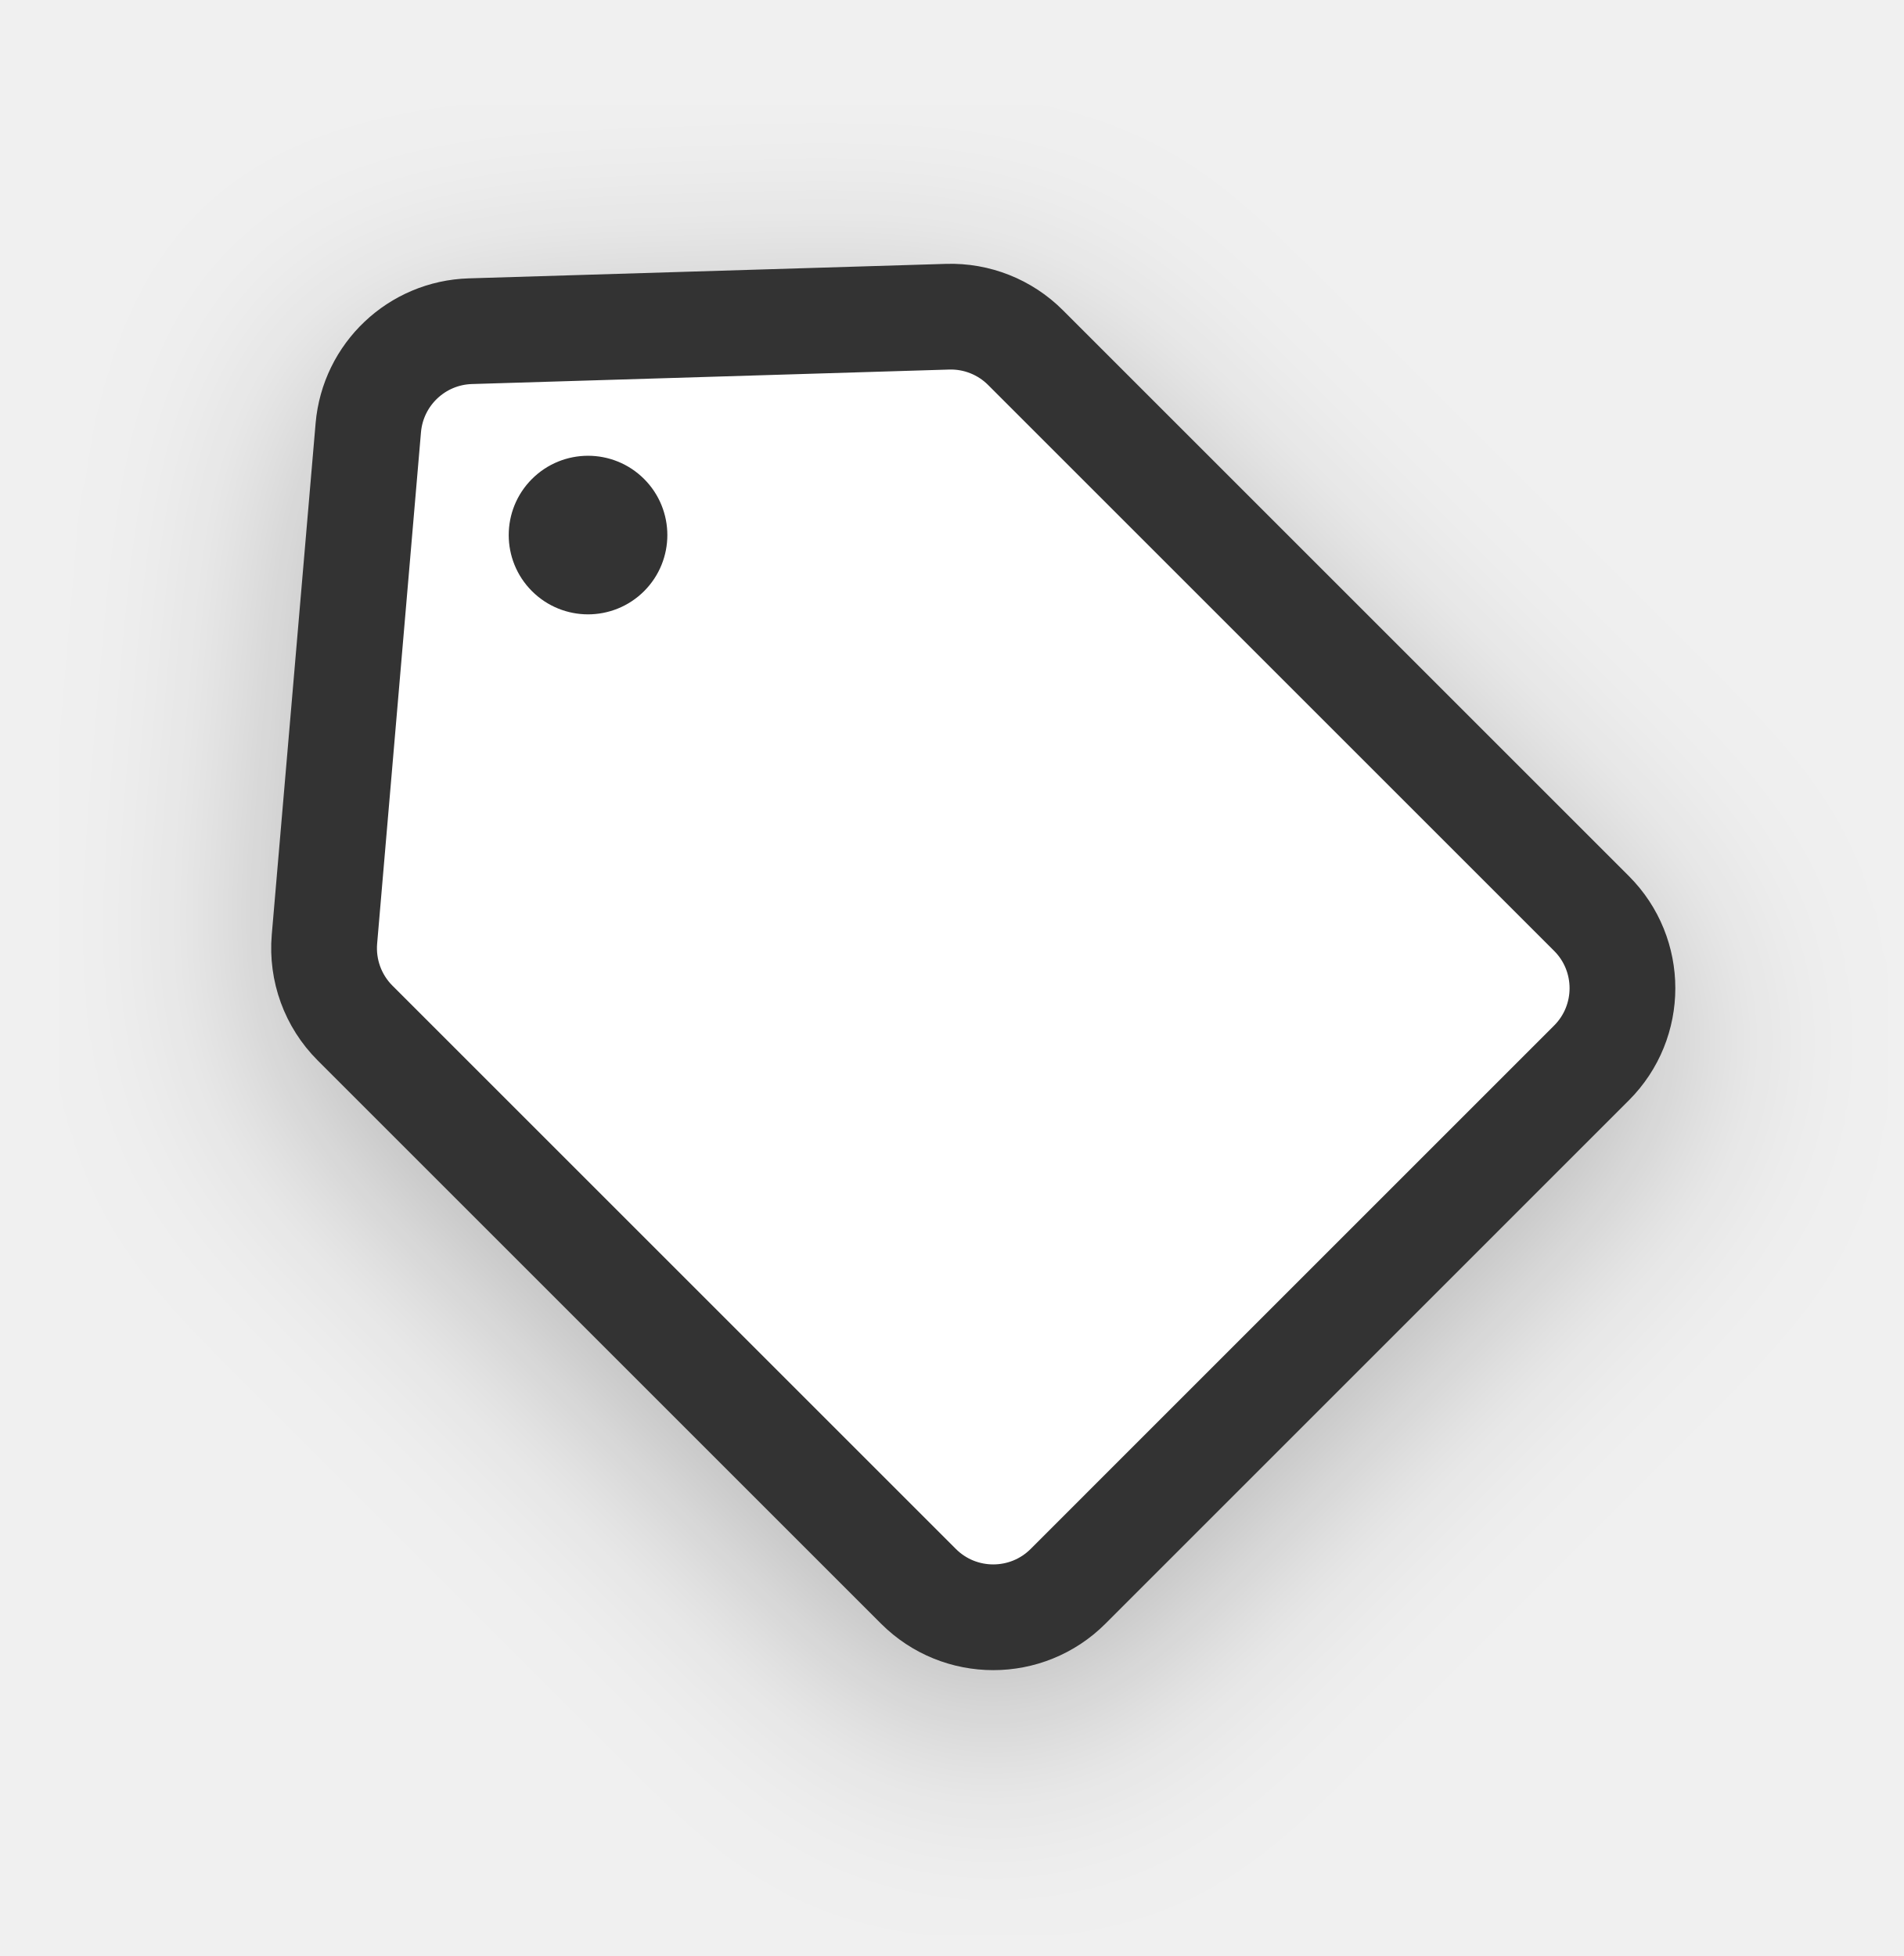
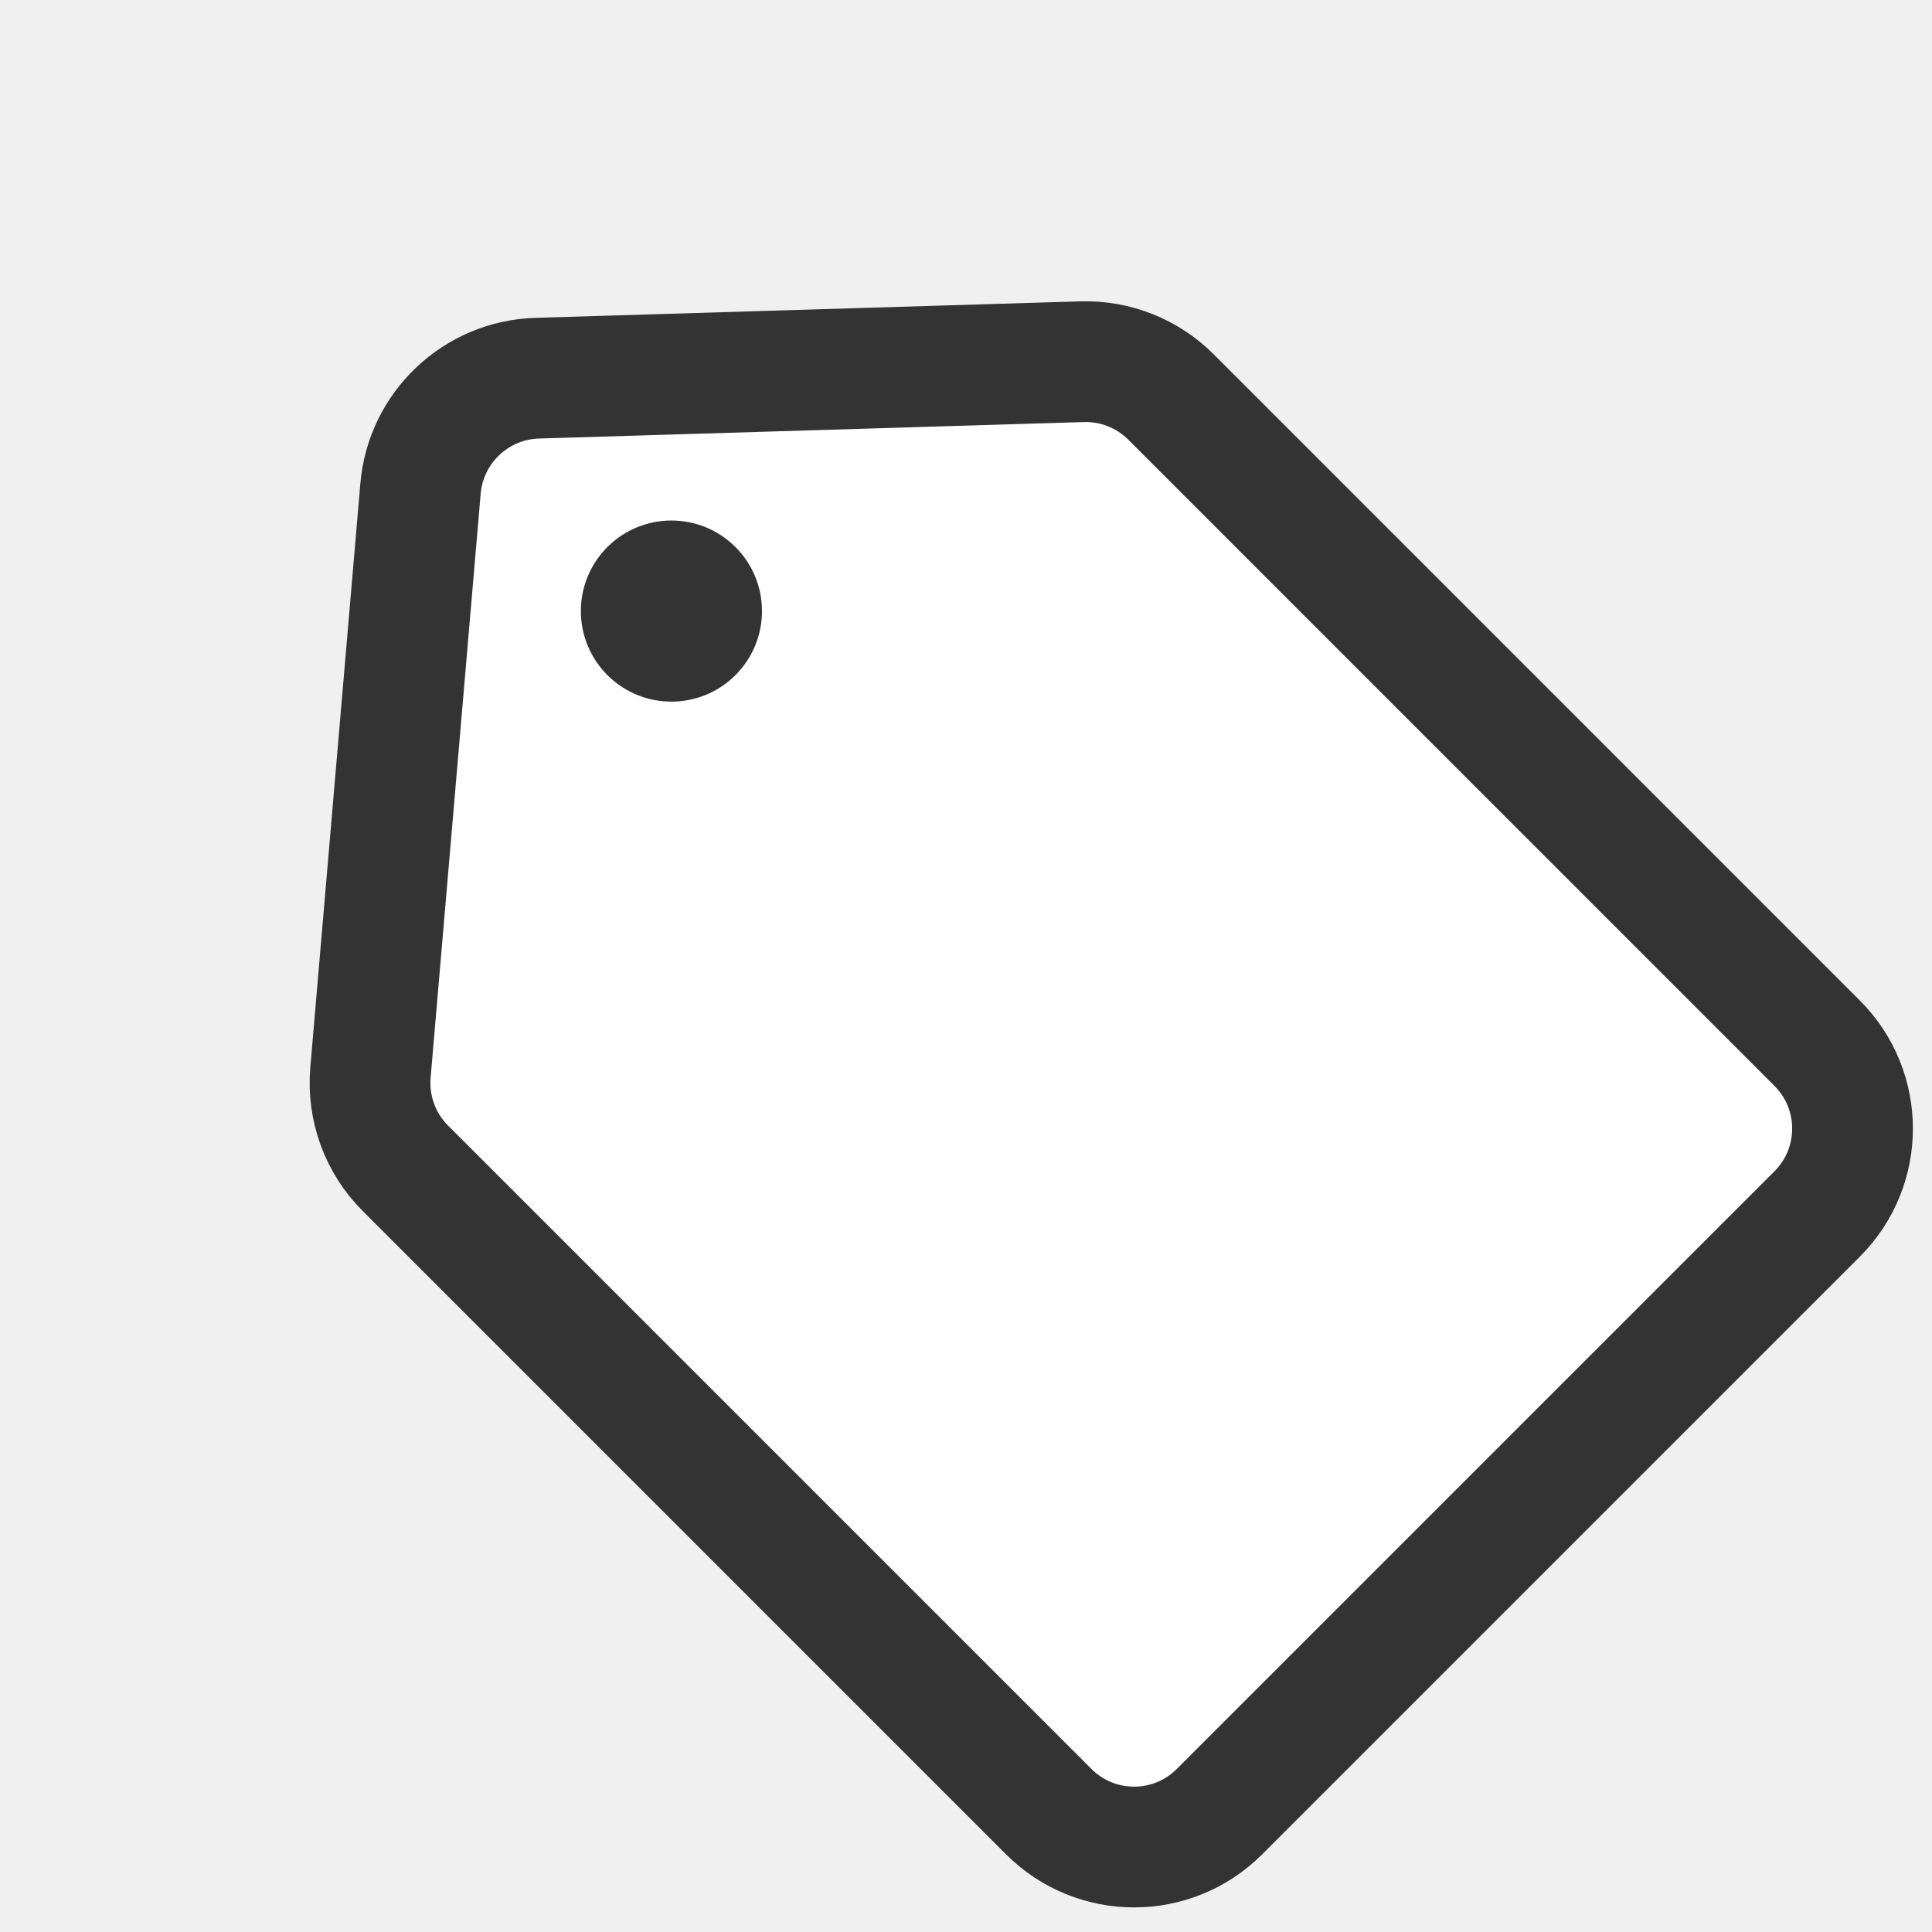
- <svg xmlns="http://www.w3.org/2000/svg" width="36" height="37" viewBox="0 0 36 37" fill="none">
-   <g filter="url(#filter0_d)">
-     <path d="M17.921 5.991C18.472 5.974 19.006 6.186 19.395 6.576L30.098 17.279C30.879 18.06 30.879 19.326 30.098 20.107L20.199 30.007C19.418 30.788 18.151 30.788 17.37 30.007L6.714 19.351C6.297 18.934 6.086 18.354 6.136 17.766L6.965 8.093C7.052 7.081 7.882 6.295 8.897 6.265L17.921 5.991Z" fill="white" stroke="#333333" stroke-width="2" stroke-linecap="round" stroke-linejoin="round" />
-   </g>
+ <svg xmlns="http://www.w3.org/2000/svg" width="32" height="32" viewBox="0 0 32 32" fill="none">
+   <path d="M17.921 5.991C18.472 5.974 19.006 6.186 19.396 6.576L30.098 17.279C30.879 18.06 30.879 19.326 30.098 20.107L20.199 30.006C19.418 30.788 18.151 30.788 17.37 30.006L6.715 19.351C6.297 18.934 6.086 18.354 6.136 17.766L6.965 8.093C7.052 7.081 7.883 6.295 8.897 6.264L17.921 5.991Z" fill="white" stroke="#333333" stroke-width="2" stroke-linecap="round" stroke-linejoin="round" />
  <circle cx="11.121" cy="10.121" r="1" transform="rotate(-45 11.1213 10.1213)" fill="#333333" stroke="#333333" />
-   <defs>
-     <filter id="filter0_d" x="1.129" y="1.99" width="34.555" height="34.602" filterUnits="userSpaceOnUse" color-interpolation-filters="sRGB">
-       <feFlood flood-opacity="0" result="BackgroundImageFix" />
-       <feColorMatrix in="SourceAlpha" type="matrix" values="0 0 0 0 0 0 0 0 0 0 0 0 0 0 0 0 0 0 127 0" />
-       <feOffset dy="1" />
-       <feGaussianBlur stdDeviation="2" />
-       <feColorMatrix type="matrix" values="0 0 0 0 0 0 0 0 0 0 0 0 0 0 0 0 0 0 0.25 0" />
-       <feBlend mode="normal" in2="BackgroundImageFix" result="effect1_dropShadow" />
-       <feBlend mode="normal" in="SourceGraphic" in2="effect1_dropShadow" result="shape" />
-     </filter>
-   </defs>
</svg>
